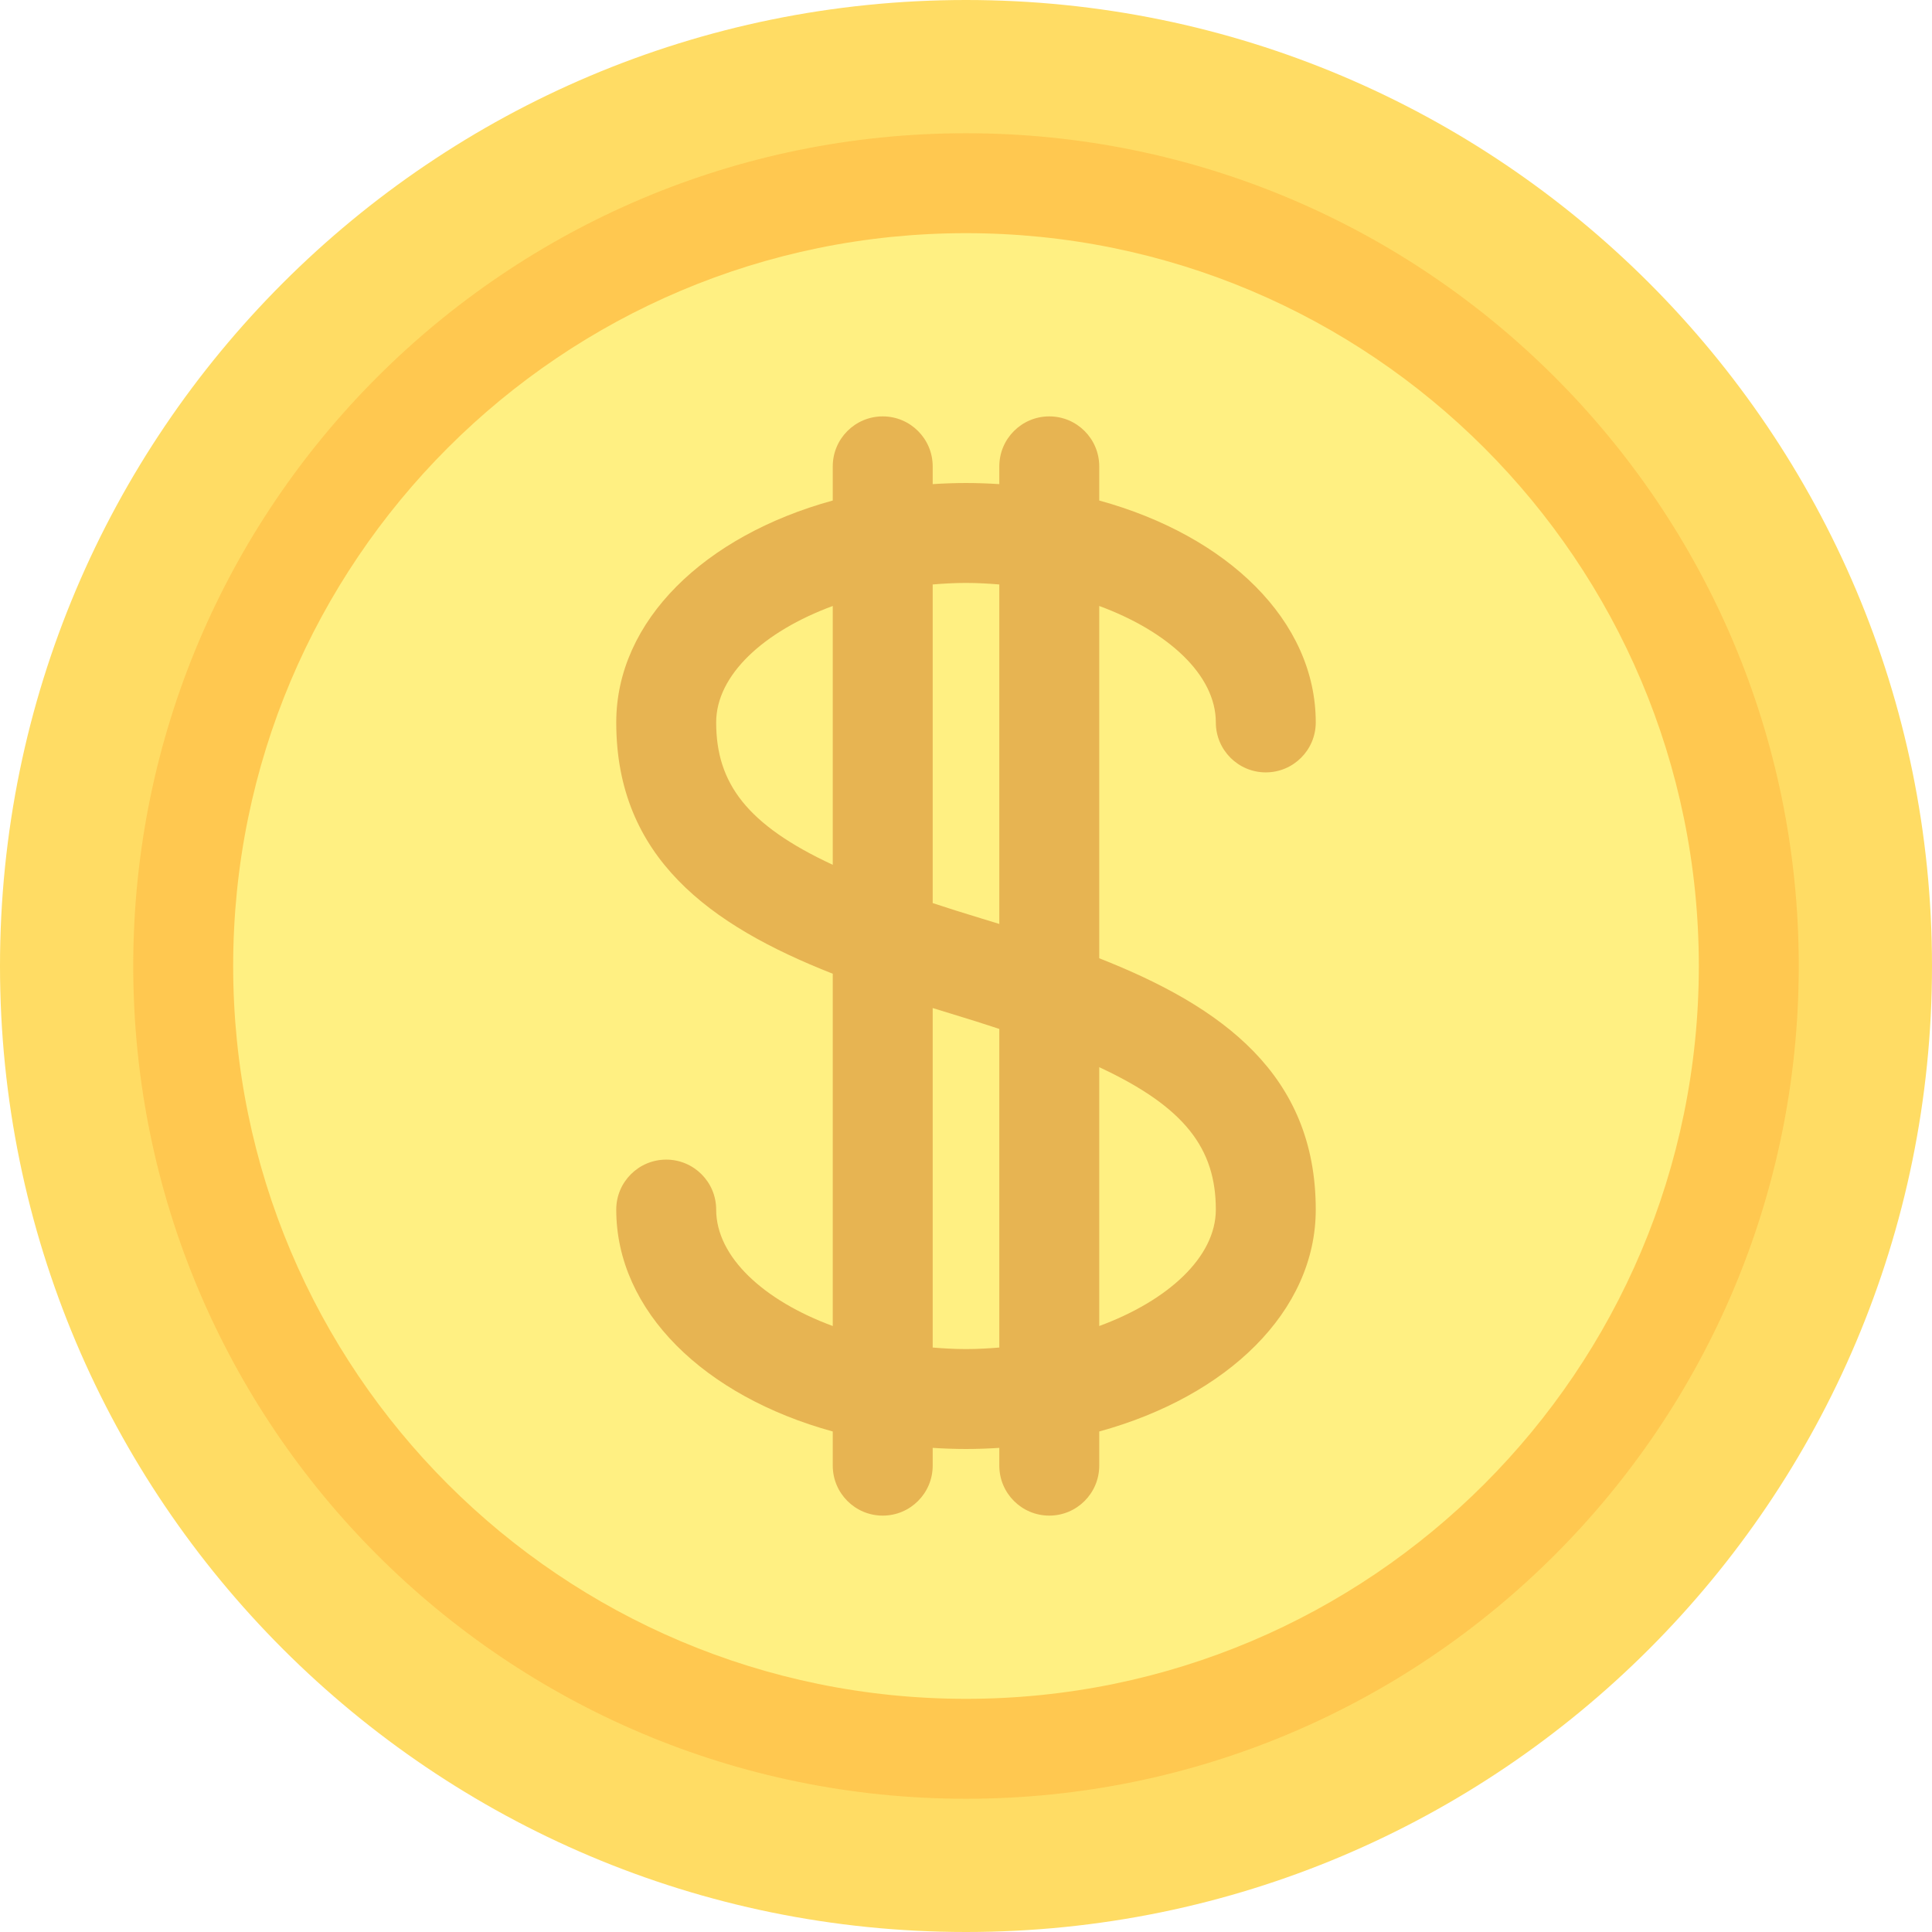
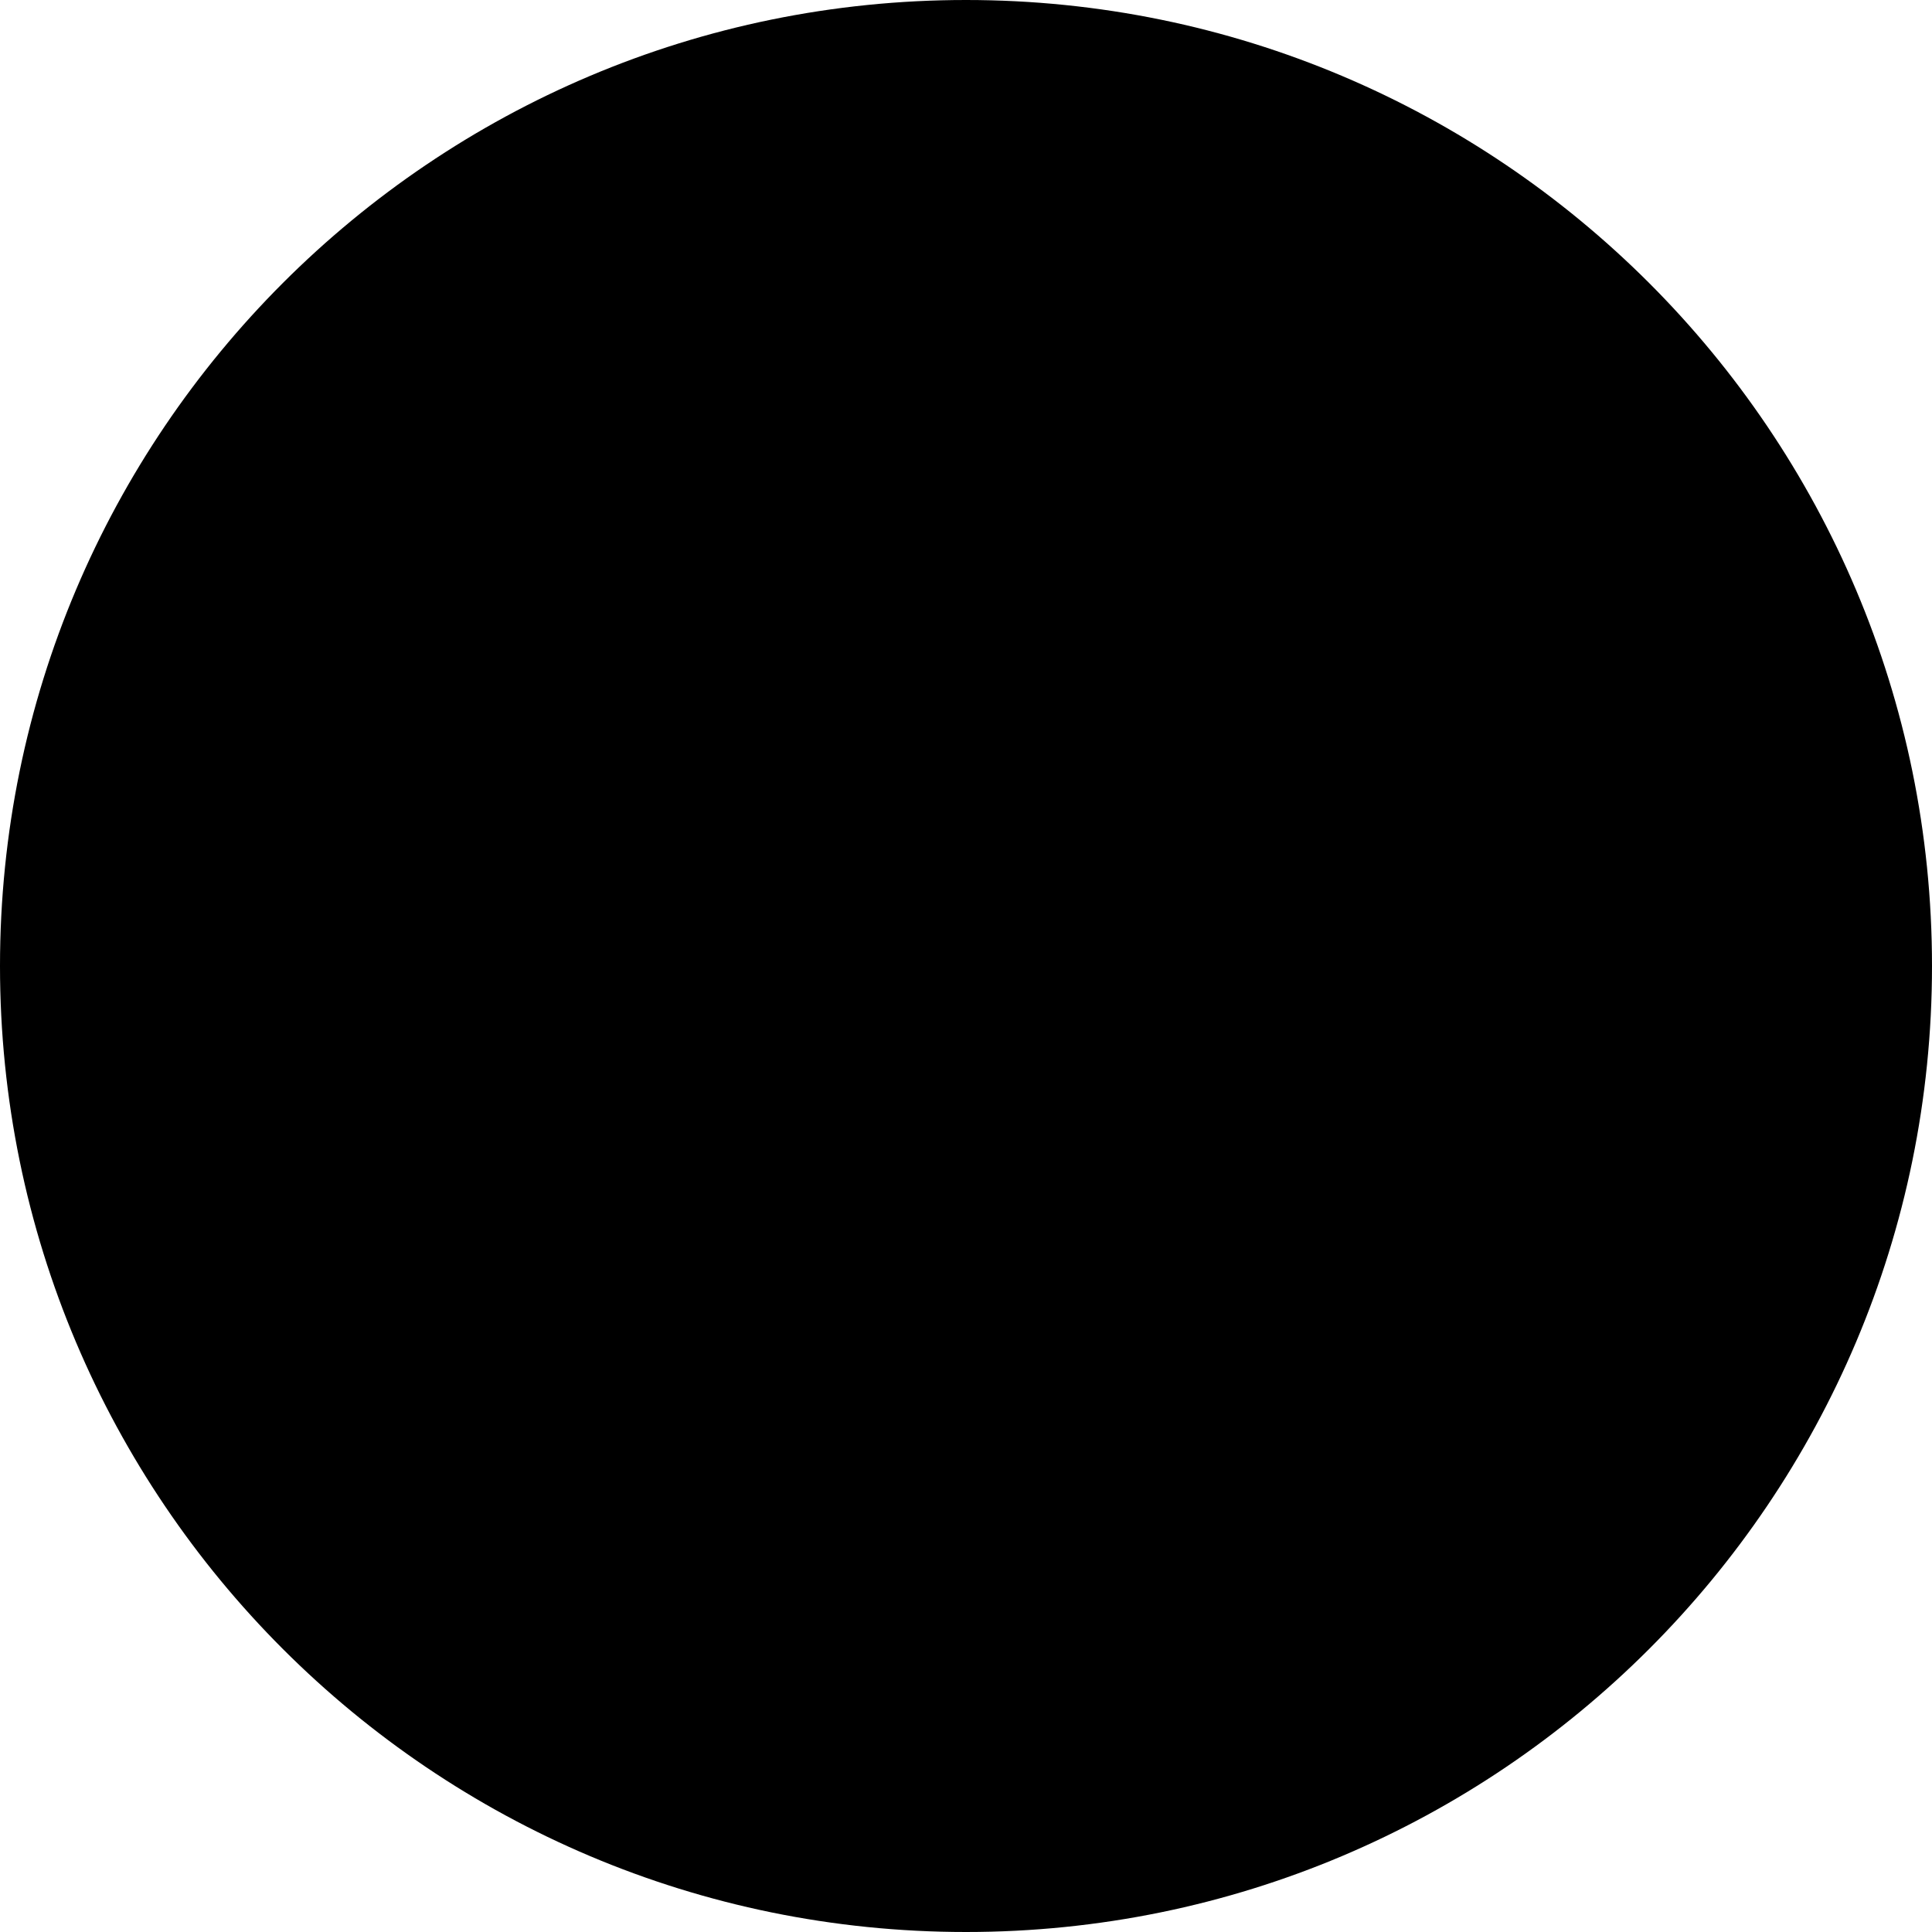
- <svg xmlns="http://www.w3.org/2000/svg" height="800px" width="800px" version="1.1" id="Layer_1" viewBox="0 0 512 512" xml:space="preserve">
-   <circle style="fill:#FFDC64;" cx="256" cy="256" r="256" />
-   <circle style="fill:#FFC850;" cx="256" cy="256" r="220.69" />
-   <circle style="fill:#FFF082;" cx="256" cy="256" r="194.207" />
-   <path style="fill:#E7B452;" d="M291.31,253.95v-93.357c18.276,6.737,30.897,18.294,30.897,30.856c0,7.31,5.931,13.241,13.241,13.241  s13.241-5.931,13.241-13.241c0-26.968-23.418-49.479-57.379-58.808v-9.054c0-7.31-5.931-13.241-13.241-13.241  c-7.31,0-13.241,5.931-13.241,13.241v4.71c-2.905-0.18-5.843-0.296-8.828-0.296s-5.922,0.116-8.828,0.296v-4.71  c0-7.31-5.931-13.241-13.241-13.241s-13.241,5.931-13.241,13.241v9.054c-33.961,9.33-57.379,31.839-57.379,58.808  c0,35.75,24.744,53.774,57.379,66.601v93.357c-18.276-6.737-30.897-18.294-30.897-30.856c0-7.31-5.931-13.241-13.241-13.241  s-13.241,5.931-13.241,13.241c0,26.968,23.418,49.479,57.379,58.808v9.055c0,7.31,5.931,13.241,13.241,13.241  s13.241-5.931,13.241-13.241v-4.71c2.905,0.18,5.843,0.296,8.828,0.296s5.922-0.116,8.828-0.296v4.71  c0,7.31,5.931,13.241,13.241,13.241c7.31,0,13.241-5.931,13.241-13.241v-9.054c33.961-9.33,57.379-31.839,57.379-58.808  C348.69,284.801,323.946,266.776,291.31,253.95z M256,154.483c2.985,0,5.921,0.167,8.828,0.405v89.97  c-1.668-0.514-3.327-1.033-5.009-1.539c-4.502-1.355-8.652-2.679-12.647-3.994v-84.437C250.079,154.649,253.015,154.483,256,154.483  z M189.793,191.448c0-12.562,12.62-24.118,30.897-30.856v68.591C198.004,218.632,189.793,207.616,189.793,191.448z M256,357.517  c-2.985,0-5.921-0.167-8.828-0.405v-89.97c1.668,0.514,3.327,1.033,5.009,1.539c4.502,1.355,8.652,2.679,12.647,3.994v84.437  C261.921,357.351,258.985,357.517,256,357.517z M291.31,351.407v-68.591c22.686,10.552,30.897,21.568,30.897,37.736  C322.207,333.113,309.587,344.67,291.31,351.407z" />
+ <svg xmlns="http://www.w3.org/2000/svg" fill="currentColor" height="800px" width="800px" version="1.1" id="Layer_1" viewBox="0 0 512 512" xml:space="preserve">
+   <circle style="fill:currentColor;" cx="256" cy="256" r="256" />
+   <circle style="fill:currentColor;" cx="256" cy="256" r="220.69" />
+   <circle style="fill:currentColor;" cx="256" cy="256" r="194.207" />
+   <path style="fill:currentColor;" d="M291.31,253.95v-93.357c18.276,6.737,30.897,18.294,30.897,30.856c0,7.31,5.931,13.241,13.241,13.241  s13.241-5.931,13.241-13.241c0-26.968-23.418-49.479-57.379-58.808v-9.054c0-7.31-5.931-13.241-13.241-13.241  c-7.31,0-13.241,5.931-13.241,13.241v4.71c-2.905-0.18-5.843-0.296-8.828-0.296s-5.922,0.116-8.828,0.296v-4.71  c0-7.31-5.931-13.241-13.241-13.241s-13.241,5.931-13.241,13.241v9.054c-33.961,9.33-57.379,31.839-57.379,58.808  c0,35.75,24.744,53.774,57.379,66.601v93.357c-18.276-6.737-30.897-18.294-30.897-30.856c0-7.31-5.931-13.241-13.241-13.241  s-13.241,5.931-13.241,13.241c0,26.968,23.418,49.479,57.379,58.808v9.055c0,7.31,5.931,13.241,13.241,13.241  s13.241-5.931,13.241-13.241v-4.71c2.905,0.18,5.843,0.296,8.828,0.296s5.922-0.116,8.828-0.296v4.71  c0,7.31,5.931,13.241,13.241,13.241c7.31,0,13.241-5.931,13.241-13.241v-9.054c33.961-9.33,57.379-31.839,57.379-58.808  C348.69,284.801,323.946,266.776,291.31,253.95z M256,154.483c2.985,0,5.921,0.167,8.828,0.405v89.97  c-1.668-0.514-3.327-1.033-5.009-1.539c-4.502-1.355-8.652-2.679-12.647-3.994v-84.437C250.079,154.649,253.015,154.483,256,154.483  z M189.793,191.448c0-12.562,12.62-24.118,30.897-30.856v68.591C198.004,218.632,189.793,207.616,189.793,191.448z M256,357.517  c-2.985,0-5.921-0.167-8.828-0.405v-89.97c1.668,0.514,3.327,1.033,5.009,1.539c4.502,1.355,8.652,2.679,12.647,3.994v84.437  C261.921,357.351,258.985,357.517,256,357.517z M291.31,351.407v-68.591c22.686,10.552,30.897,21.568,30.897,37.736  C322.207,333.113,309.587,344.67,291.31,351.407z" />
</svg>
